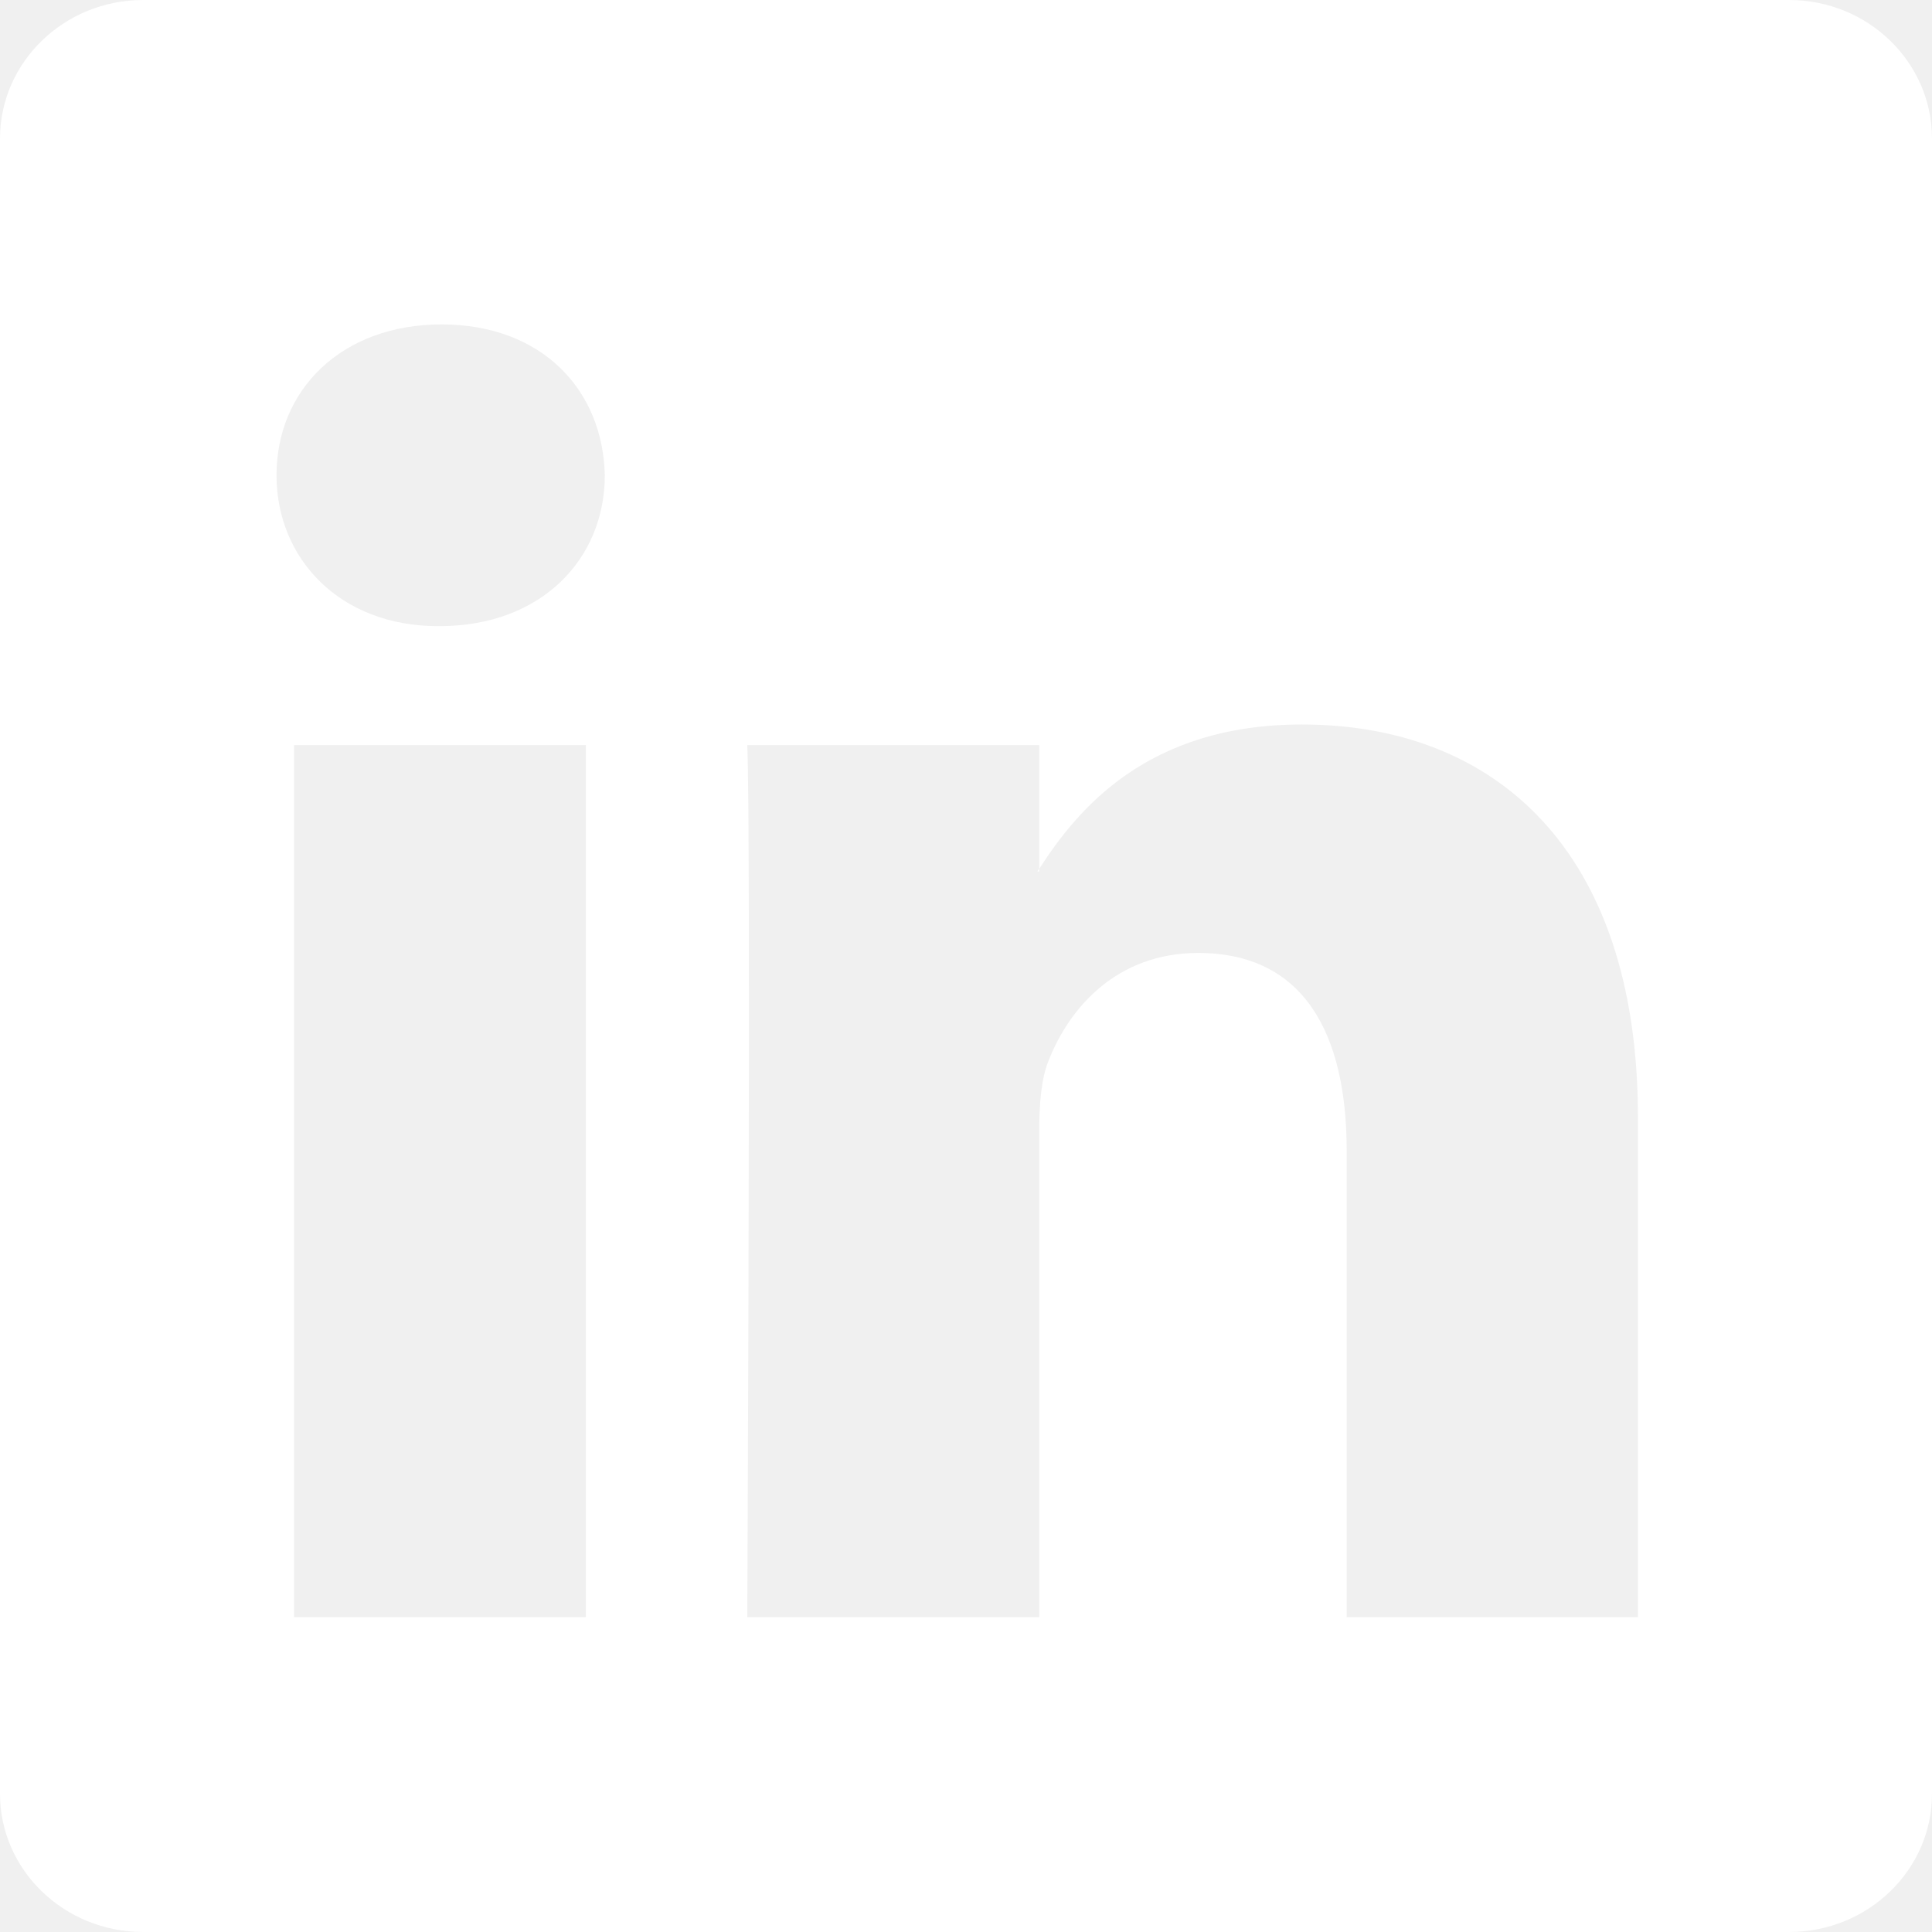
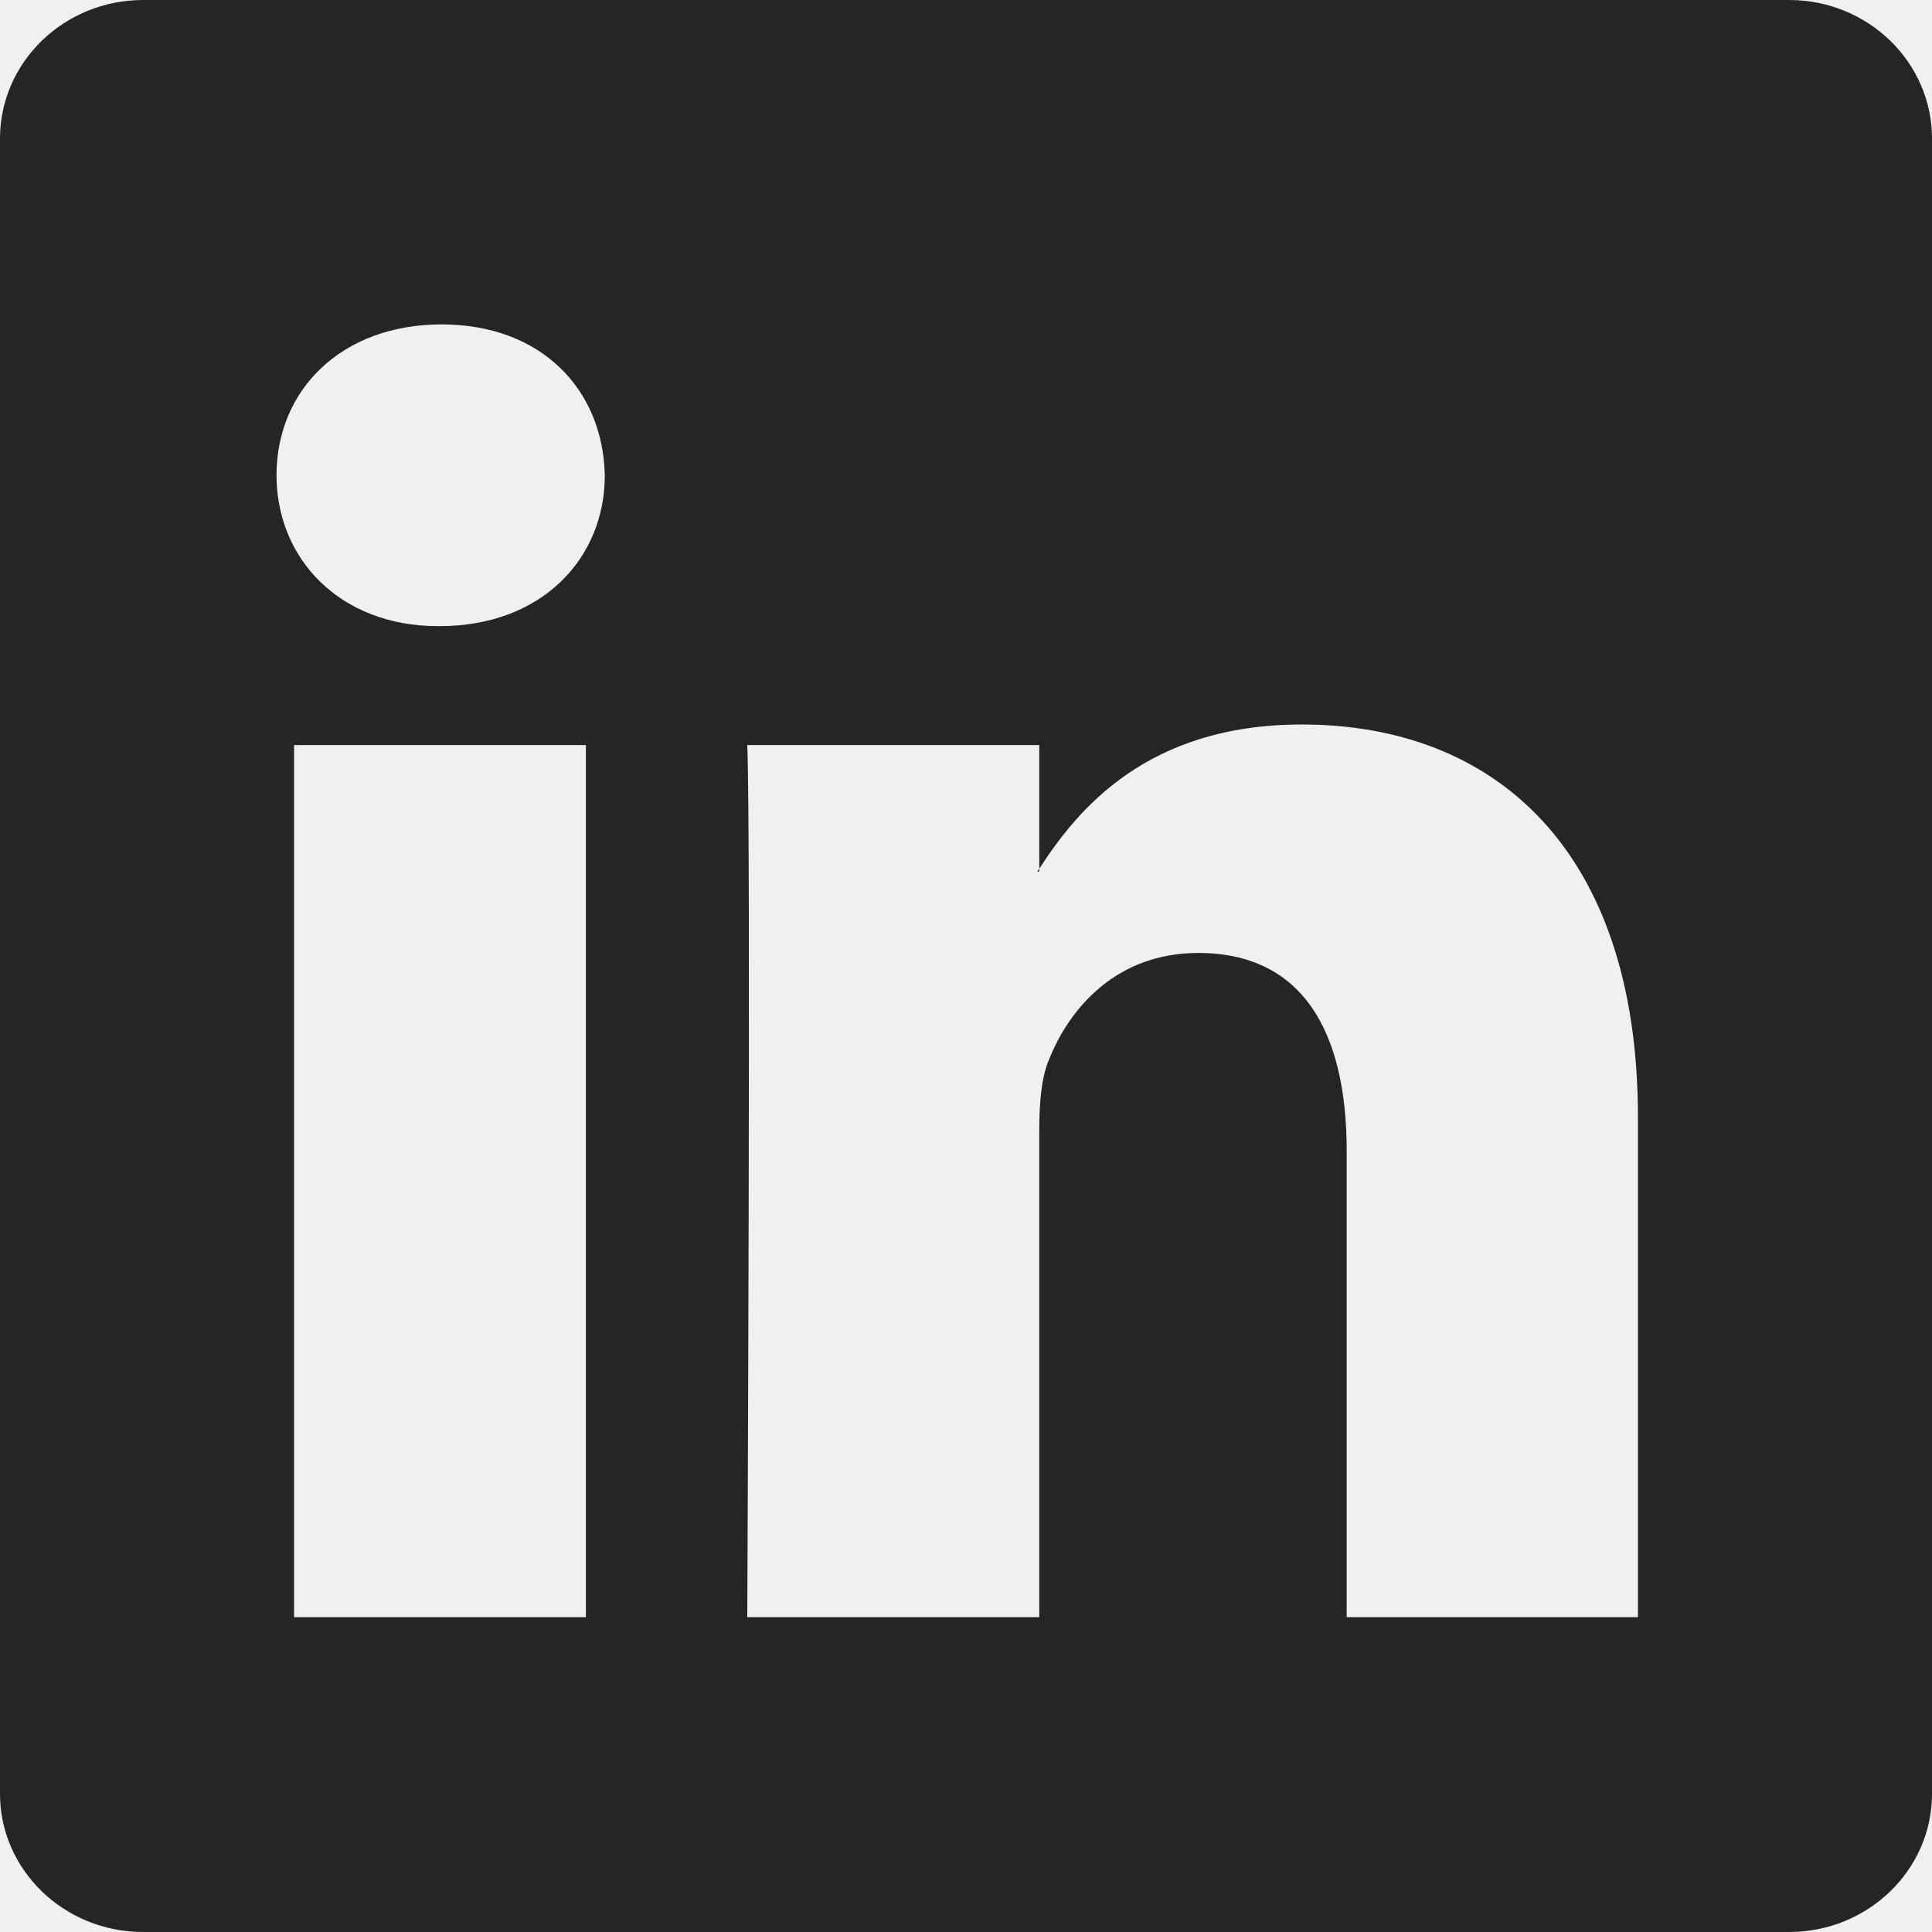
- <svg xmlns="http://www.w3.org/2000/svg" version="1.1" id="Capa_1" x="0px" y="0px" viewBox="0 0 478.165 478.165" fill="#FFFFFF" xml:space="preserve">
+ <svg xmlns="http://www.w3.org/2000/svg" version="1.1" id="Capa_1" x="0px" y="0px" viewBox="0 0 478.165 478.165" fill="#252525" xml:space="preserve">
  <g>
    <path id="LinkedIn__x28_alt_x29__3_" d="M442.78,0H35.424C15.859,0,0,15.401,0,34.288v409.688   c0,18.828,15.859,34.189,35.424,34.189h407.337c19.585,0,35.404-15.361,35.404-34.189V34.288C478.165,15.401,462.345,0,442.78,0z    M145.003,400.244H72.781V184.412h72.223V400.244z M108.842,154.965h-0.478c-24.247,0-39.927-16.696-39.927-37.337   c0-21.219,16.158-37.337,40.863-37.337c24.725,0,39.927,16.118,40.385,37.337C149.705,138.269,134.045,154.965,108.842,154.965z    M405.384,400.244h-72.083V284.807c0-29.009-10.599-48.952-36.739-48.952c-20.063,0-31.798,13.428-36.958,26.458   c-1.893,4.423-2.391,10.898-2.391,17.393v120.537H184.95c0,0,0.916-195.629,0-215.832h72.263v30.603   c9.484-14.684,26.658-35.703,65.01-35.703c47.577,0,83.161,30.862,83.161,97.167V400.244z M256.774,215.712   c0.06-0.219,0.159-0.438,0.418-0.677v0.677H256.774L256.774,215.712z" />
  </g>
  <g>
</g>
  <g>
</g>
  <g>
</g>
  <g>
</g>
  <g>
</g>
  <g>
</g>
  <g>
</g>
  <g>
</g>
  <g>
</g>
  <g>
</g>
  <g>
</g>
  <g>
</g>
  <g>
</g>
  <g>
</g>
  <g>
</g>
</svg>
